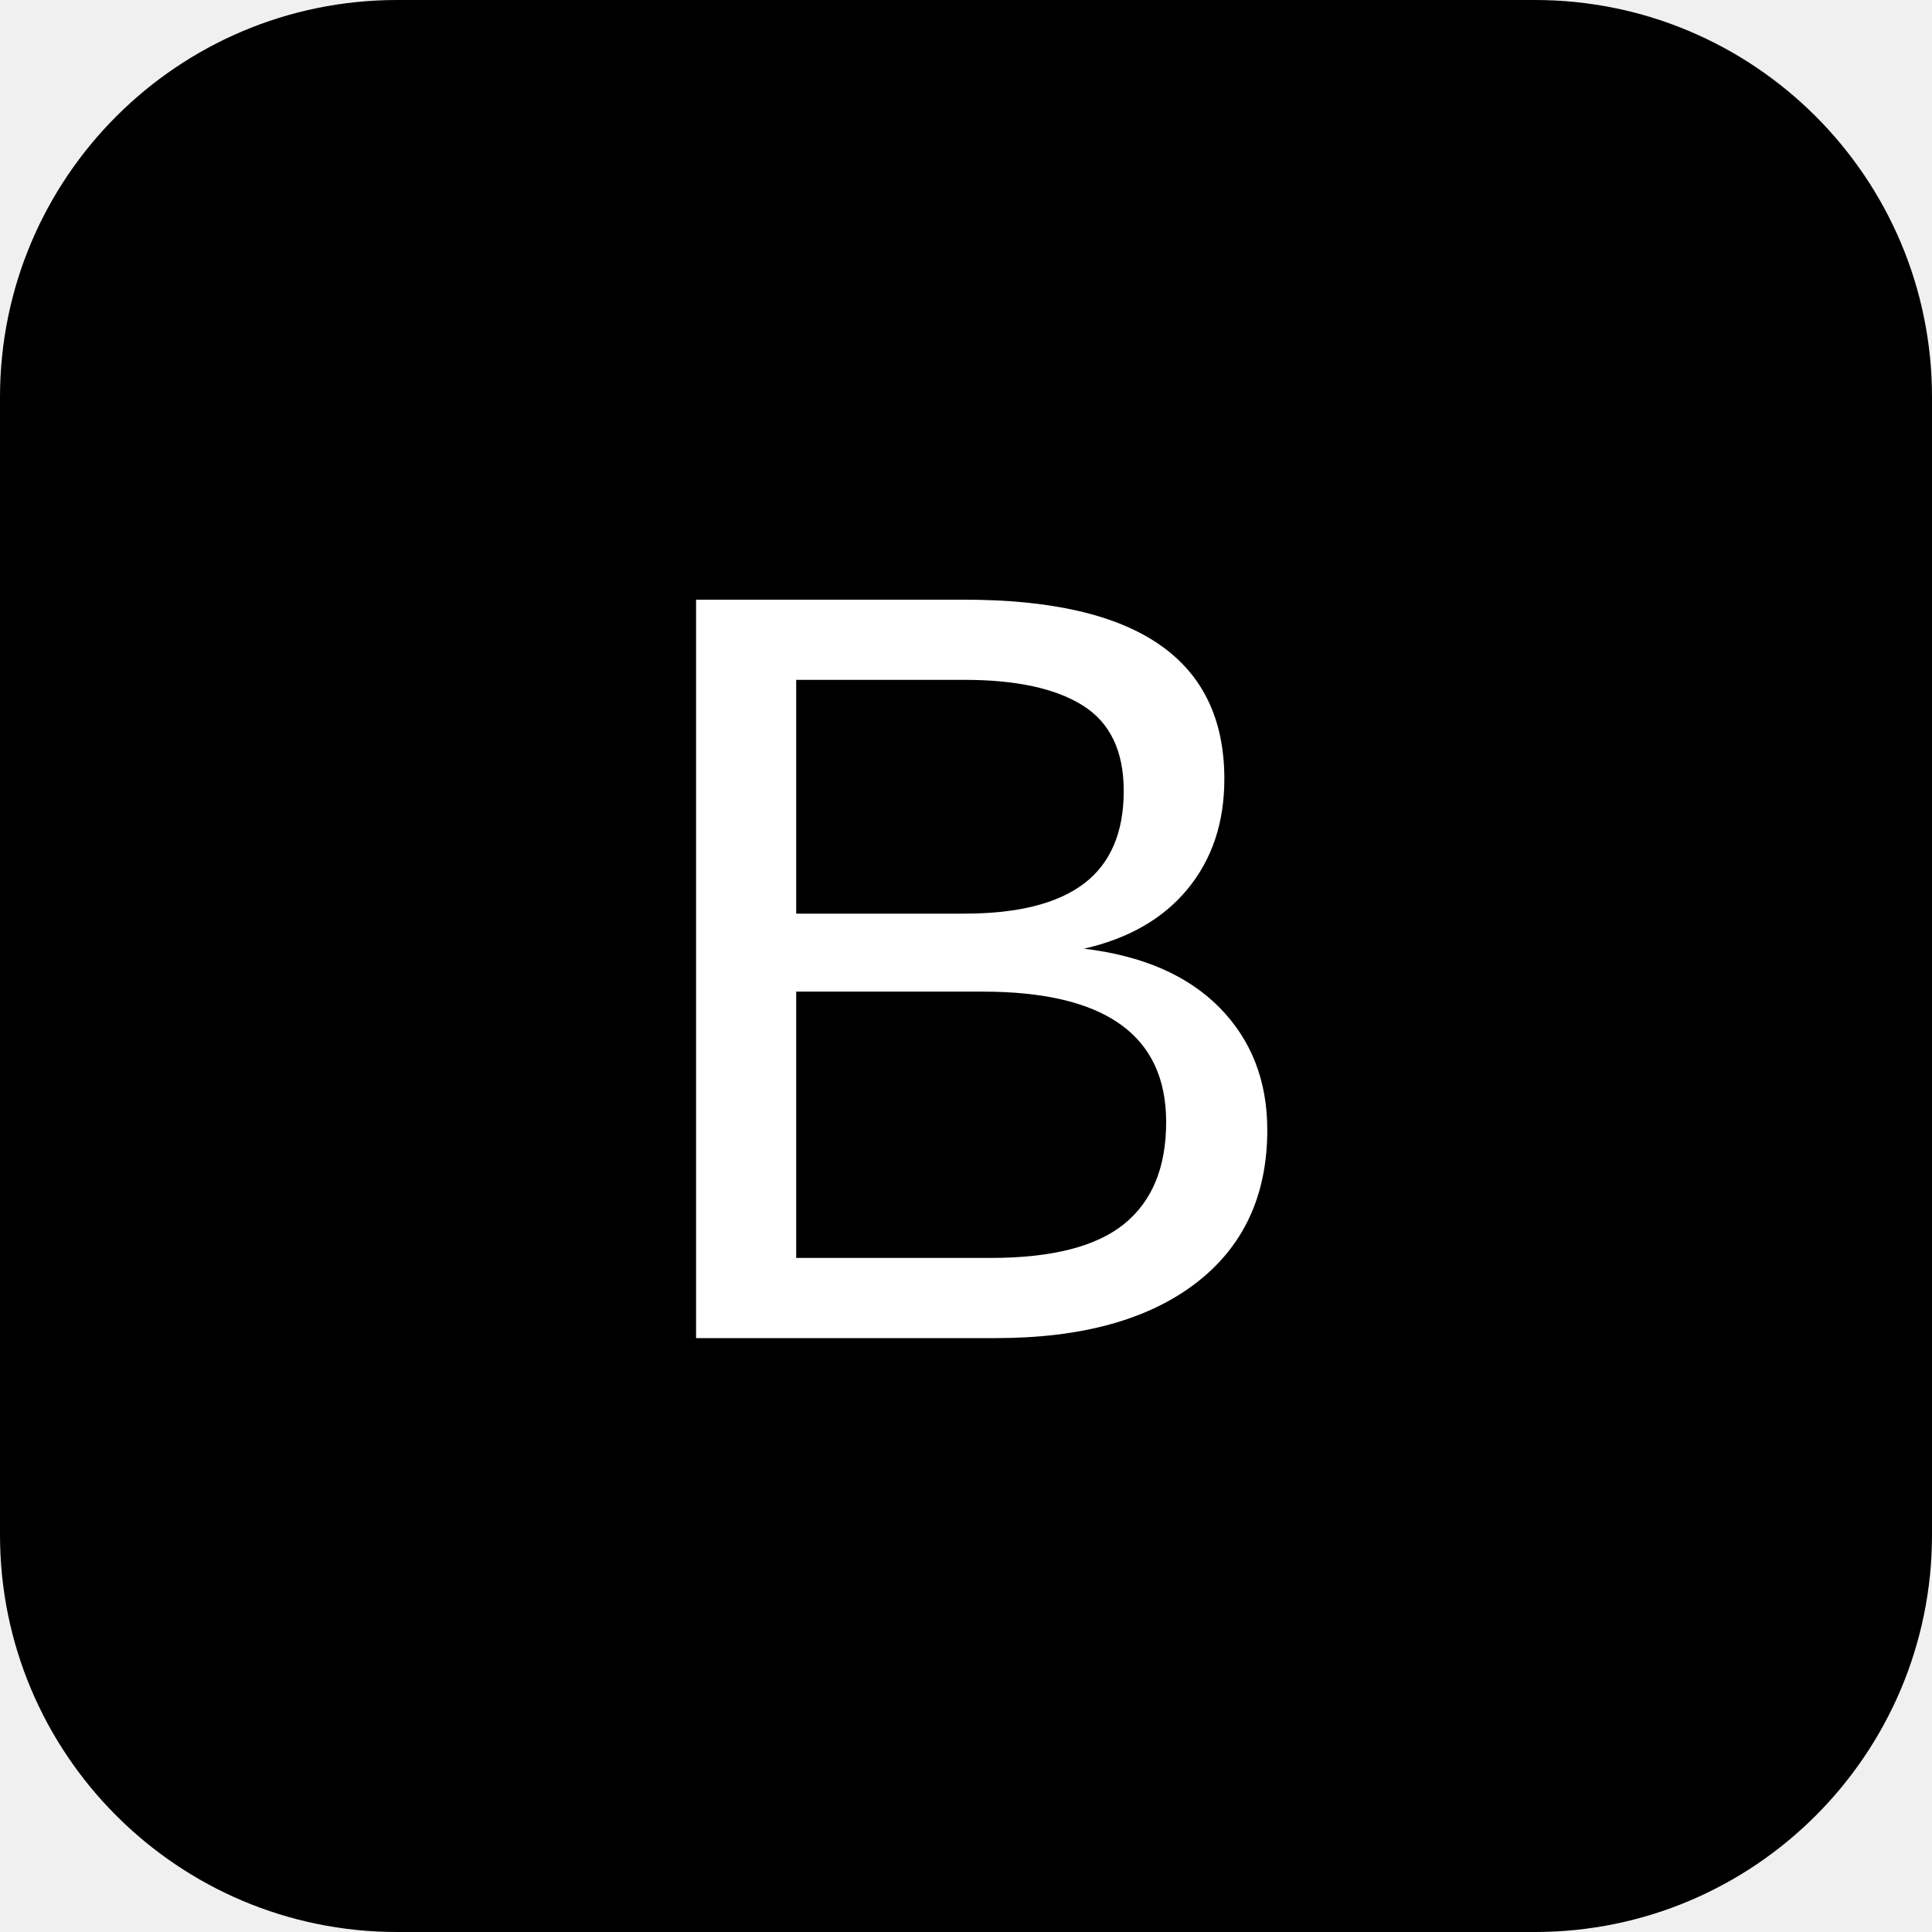
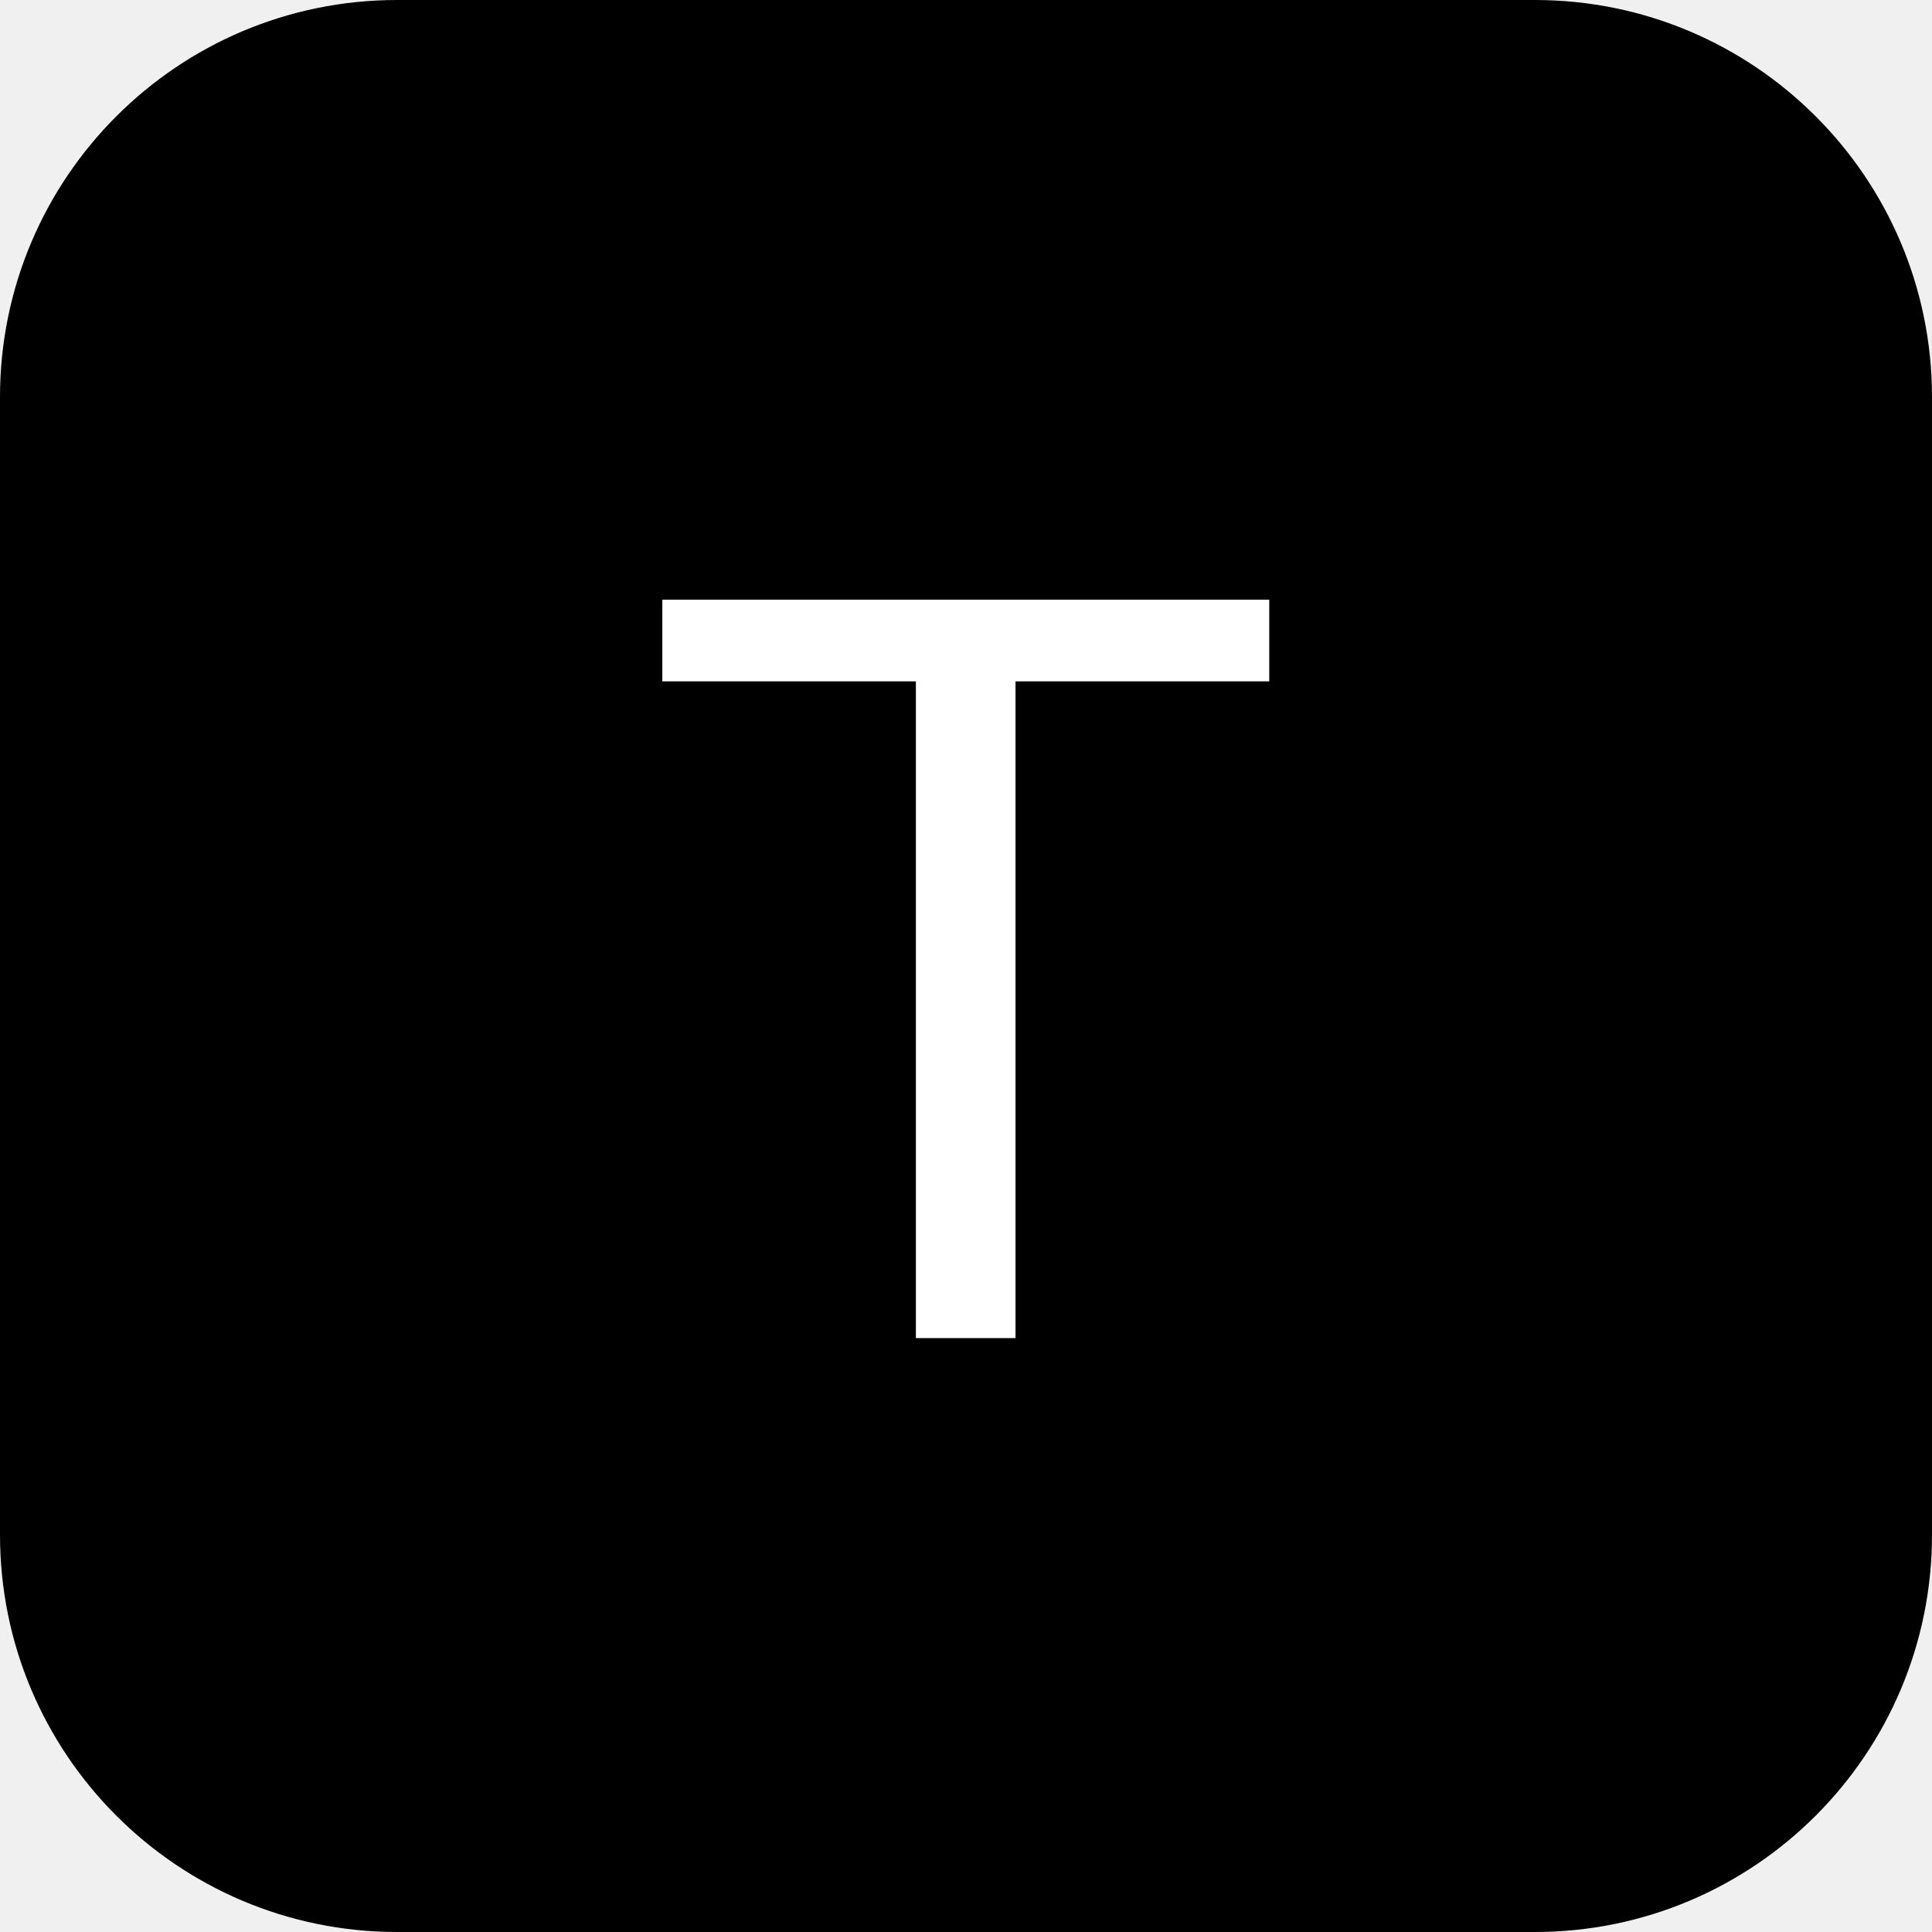
<svg xmlns="http://www.w3.org/2000/svg" width="180" height="180" viewBox="0 0 180 180" fill="none">
  <rect width="180" height="180" rx="37" fill="black" />
-   <text x="50%" y="50%" font-family="Arial" font-size="100" fill="white" text-anchor="middle" dominant-baseline="central">B</text>
+   <text x="50%" y="50%" font-family="Arial" font-size="100" fill="white" text-anchor="middle" dominant-baseline="central">T</text>
</svg>
